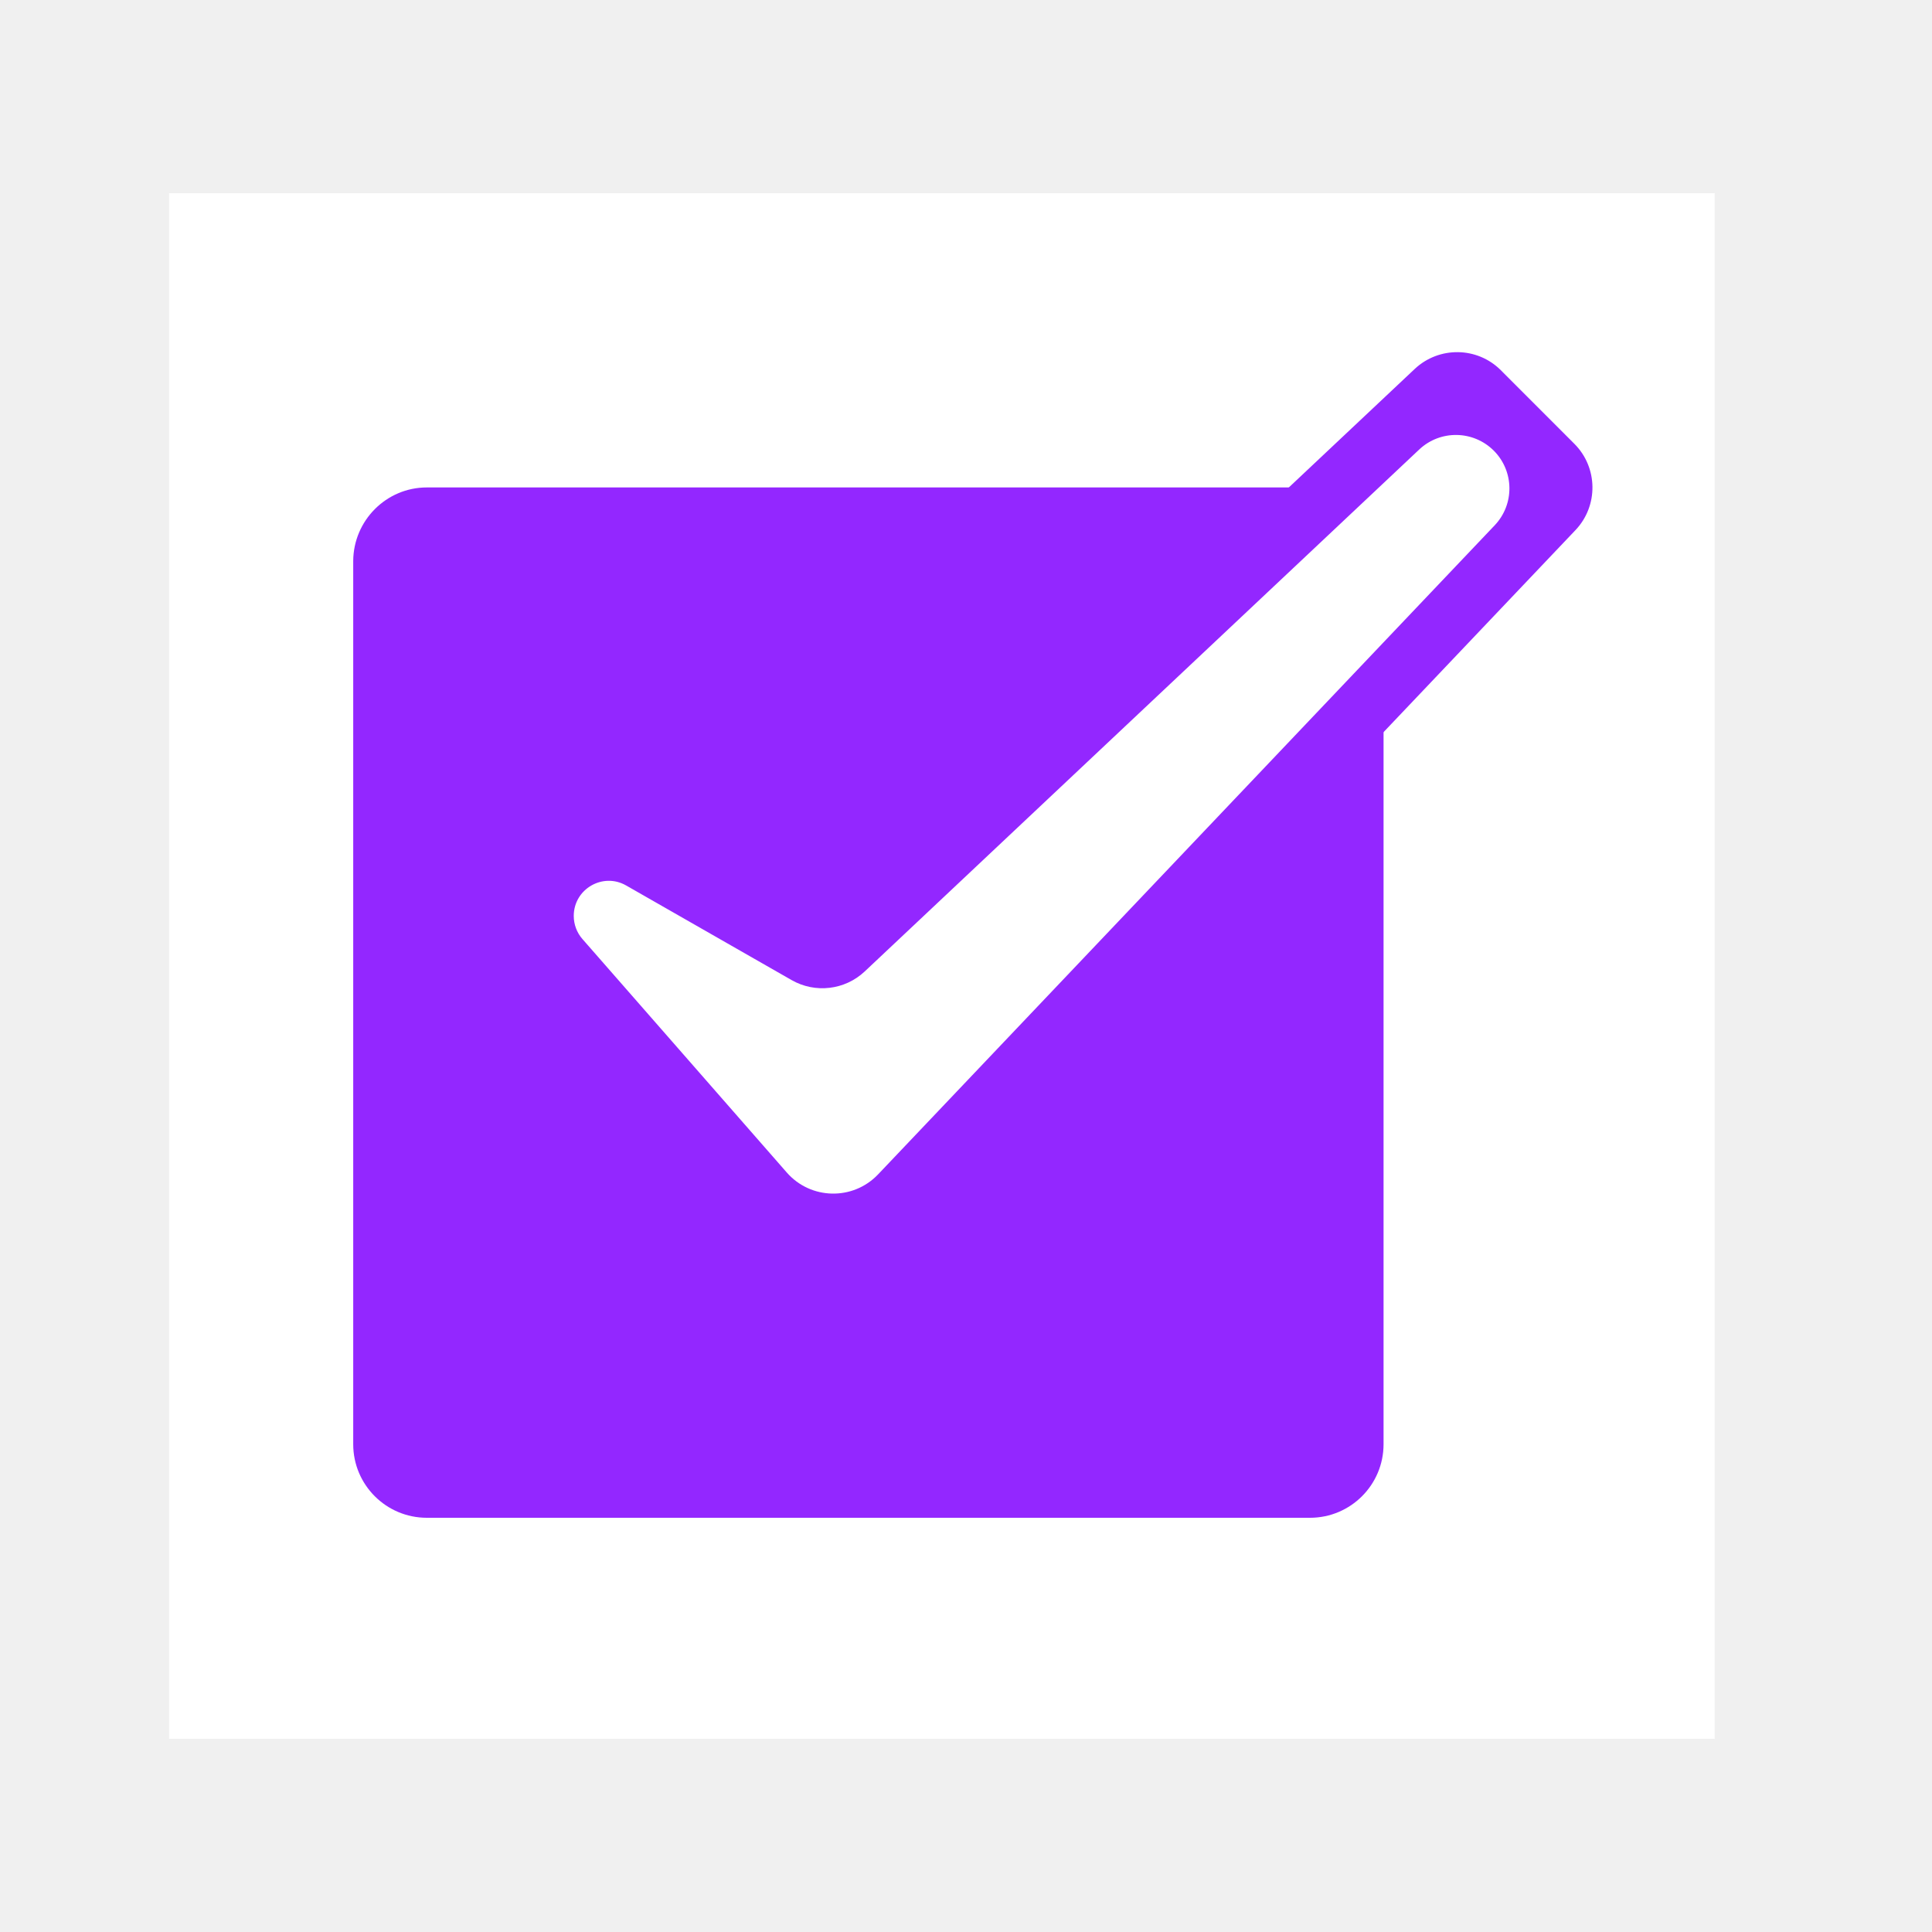
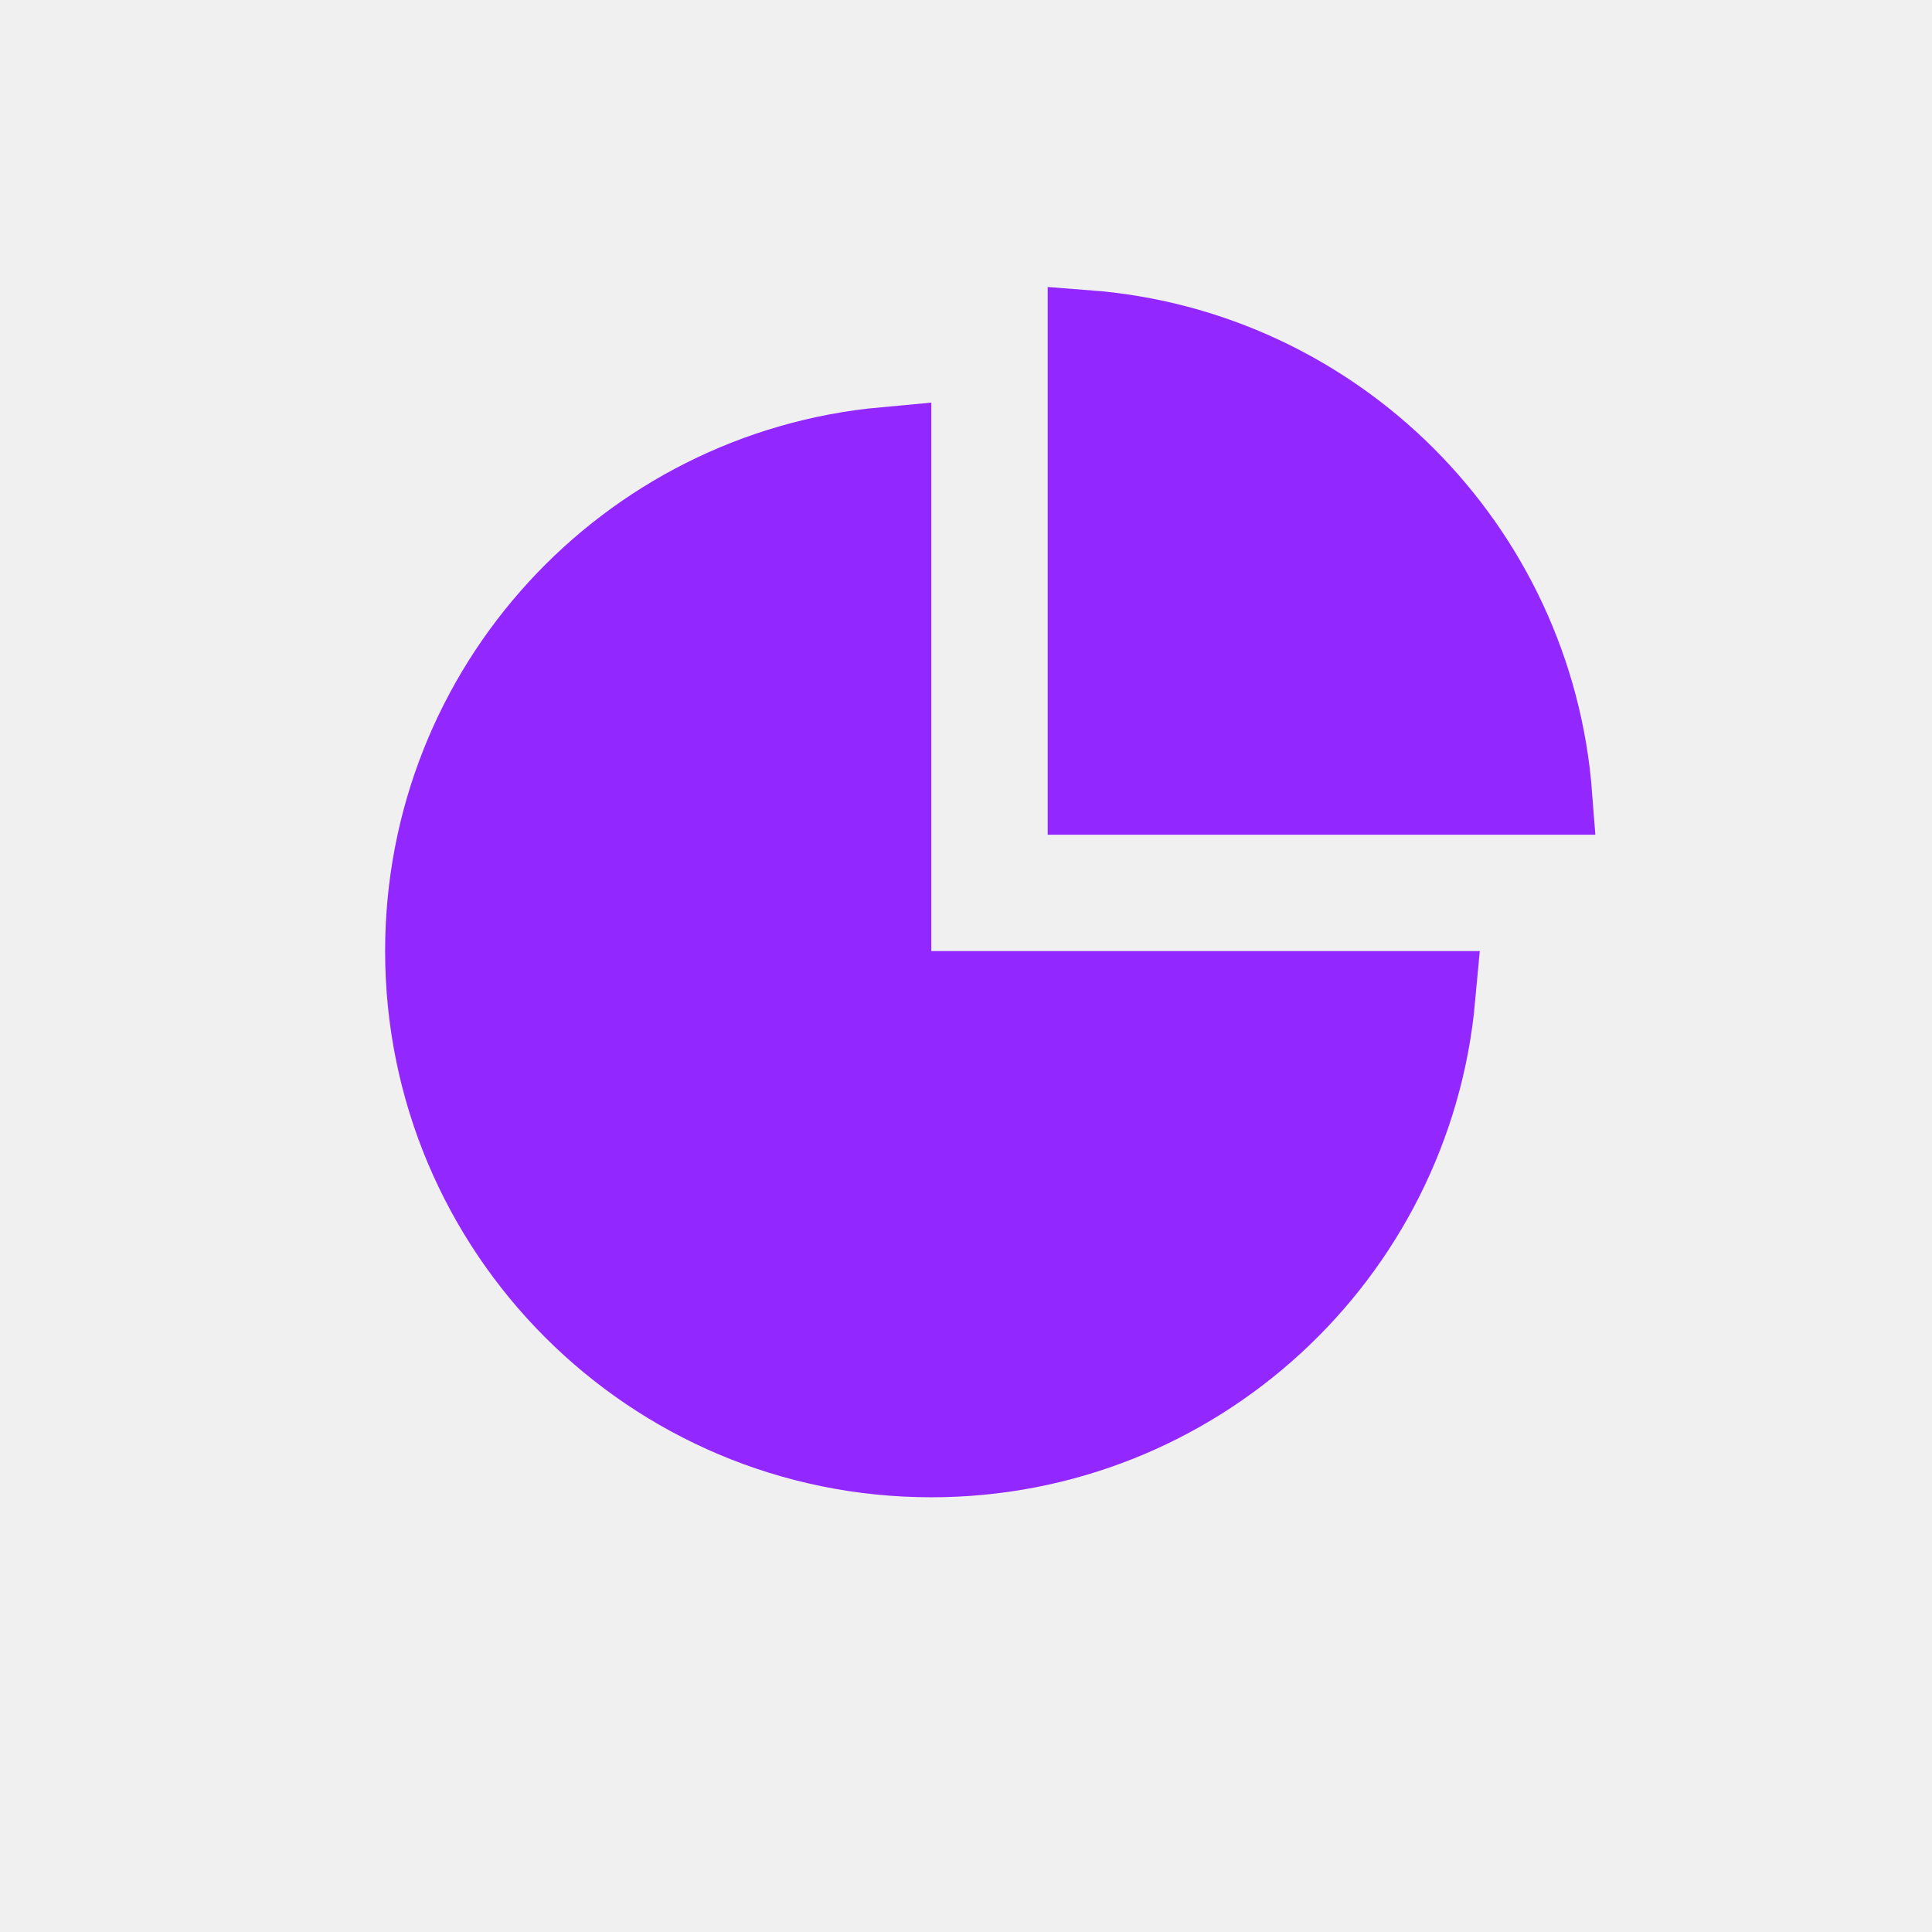
<svg xmlns="http://www.w3.org/2000/svg" width="40" height="40" viewBox="0 0 40 40" fill="none">
-   <path d="M35.501 4H3.501V36H35.501V4Z" fill="white" />
-   <path d="M27.122 10.092H8.837C7.998 10.092 7.317 10.777 7.313 11.616V29.901C7.313 30.742 7.995 31.424 8.837 31.424H27.122C27.963 31.424 28.645 30.742 28.645 29.901V11.616C28.645 10.777 27.96 10.092 27.122 10.092Z" fill="#9327FF" />
-   <path d="M11.242 19.478V16.611L17.121 19.971L30.18 7.676L32.586 10.083L17.197 26.281L11.242 19.478Z" fill="white" />
-   <path d="M29.384 9.306C29.82 8.896 30.503 8.907 30.927 9.33C31.351 9.755 31.36 10.44 30.946 10.876L18.18 24.314C17.661 24.86 16.785 24.842 16.289 24.275L12.058 19.441C11.942 19.308 11.879 19.139 11.879 18.963C11.879 18.406 12.481 18.056 12.964 18.333L16.39 20.292C16.879 20.571 17.493 20.498 17.903 20.113L29.384 9.306ZM31.072 7.664C30.584 7.176 29.793 7.166 29.29 7.639L17.717 18.532C17.308 18.918 16.694 18.99 16.205 18.711L12.515 16.602C11.662 16.115 10.599 16.73 10.599 17.712V19.238C10.599 19.548 10.711 19.847 10.915 20.08L16.25 26.176C16.746 26.743 17.622 26.761 18.141 26.215L32.618 10.976C33.096 10.473 33.086 9.679 32.595 9.188L31.072 7.664Z" fill="#9327FF" />
+   <path d="M18.323 20.649H29.587C29.103 25.916 24.674 30.041 19.281 30.041C13.565 30.041 8.932 25.407 8.932 19.69C8.932 14.297 13.056 9.869 18.323 9.386V20.649Z" fill="#9327FF" stroke="#9327FF" stroke-width="1.917" stroke-miterlimit="10" />
+   <path d="M22.5 6.815C27.654 7.208 31.764 11.319 32.157 16.473H22.5V6.815Z" fill="#9327FF" stroke="#9327FF" stroke-width="1.618" stroke-miterlimit="10" />
</svg>
